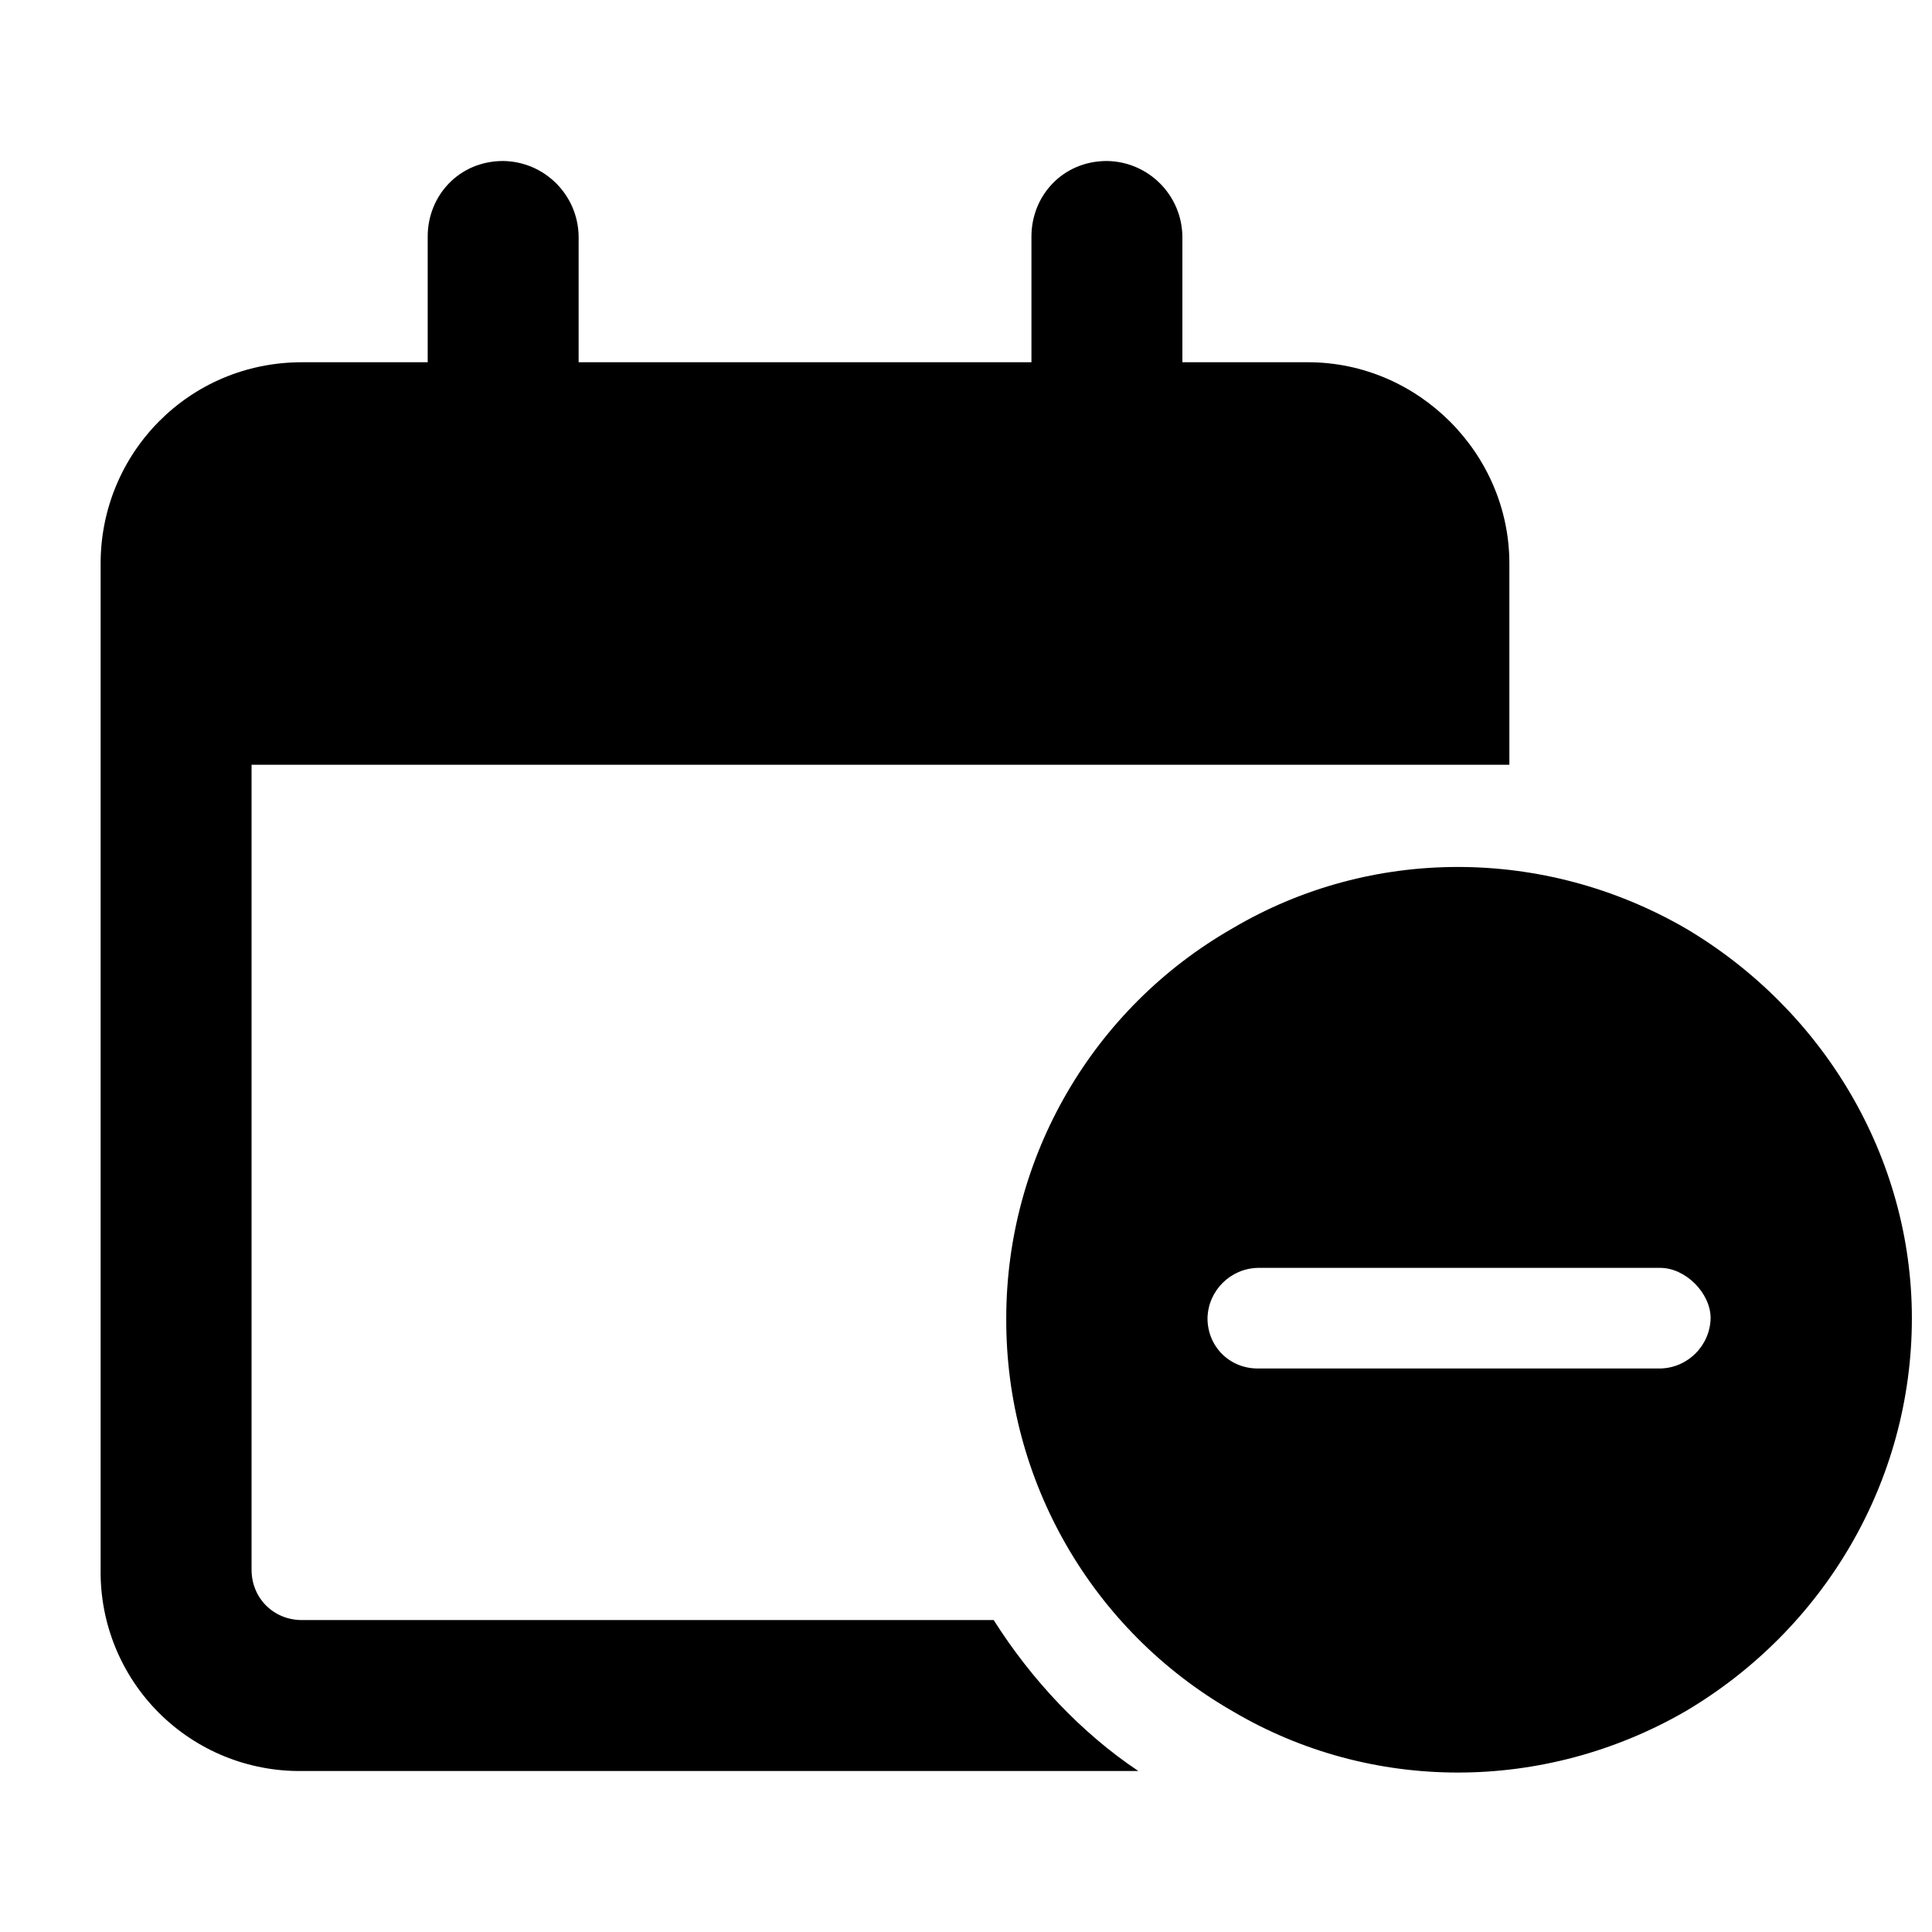
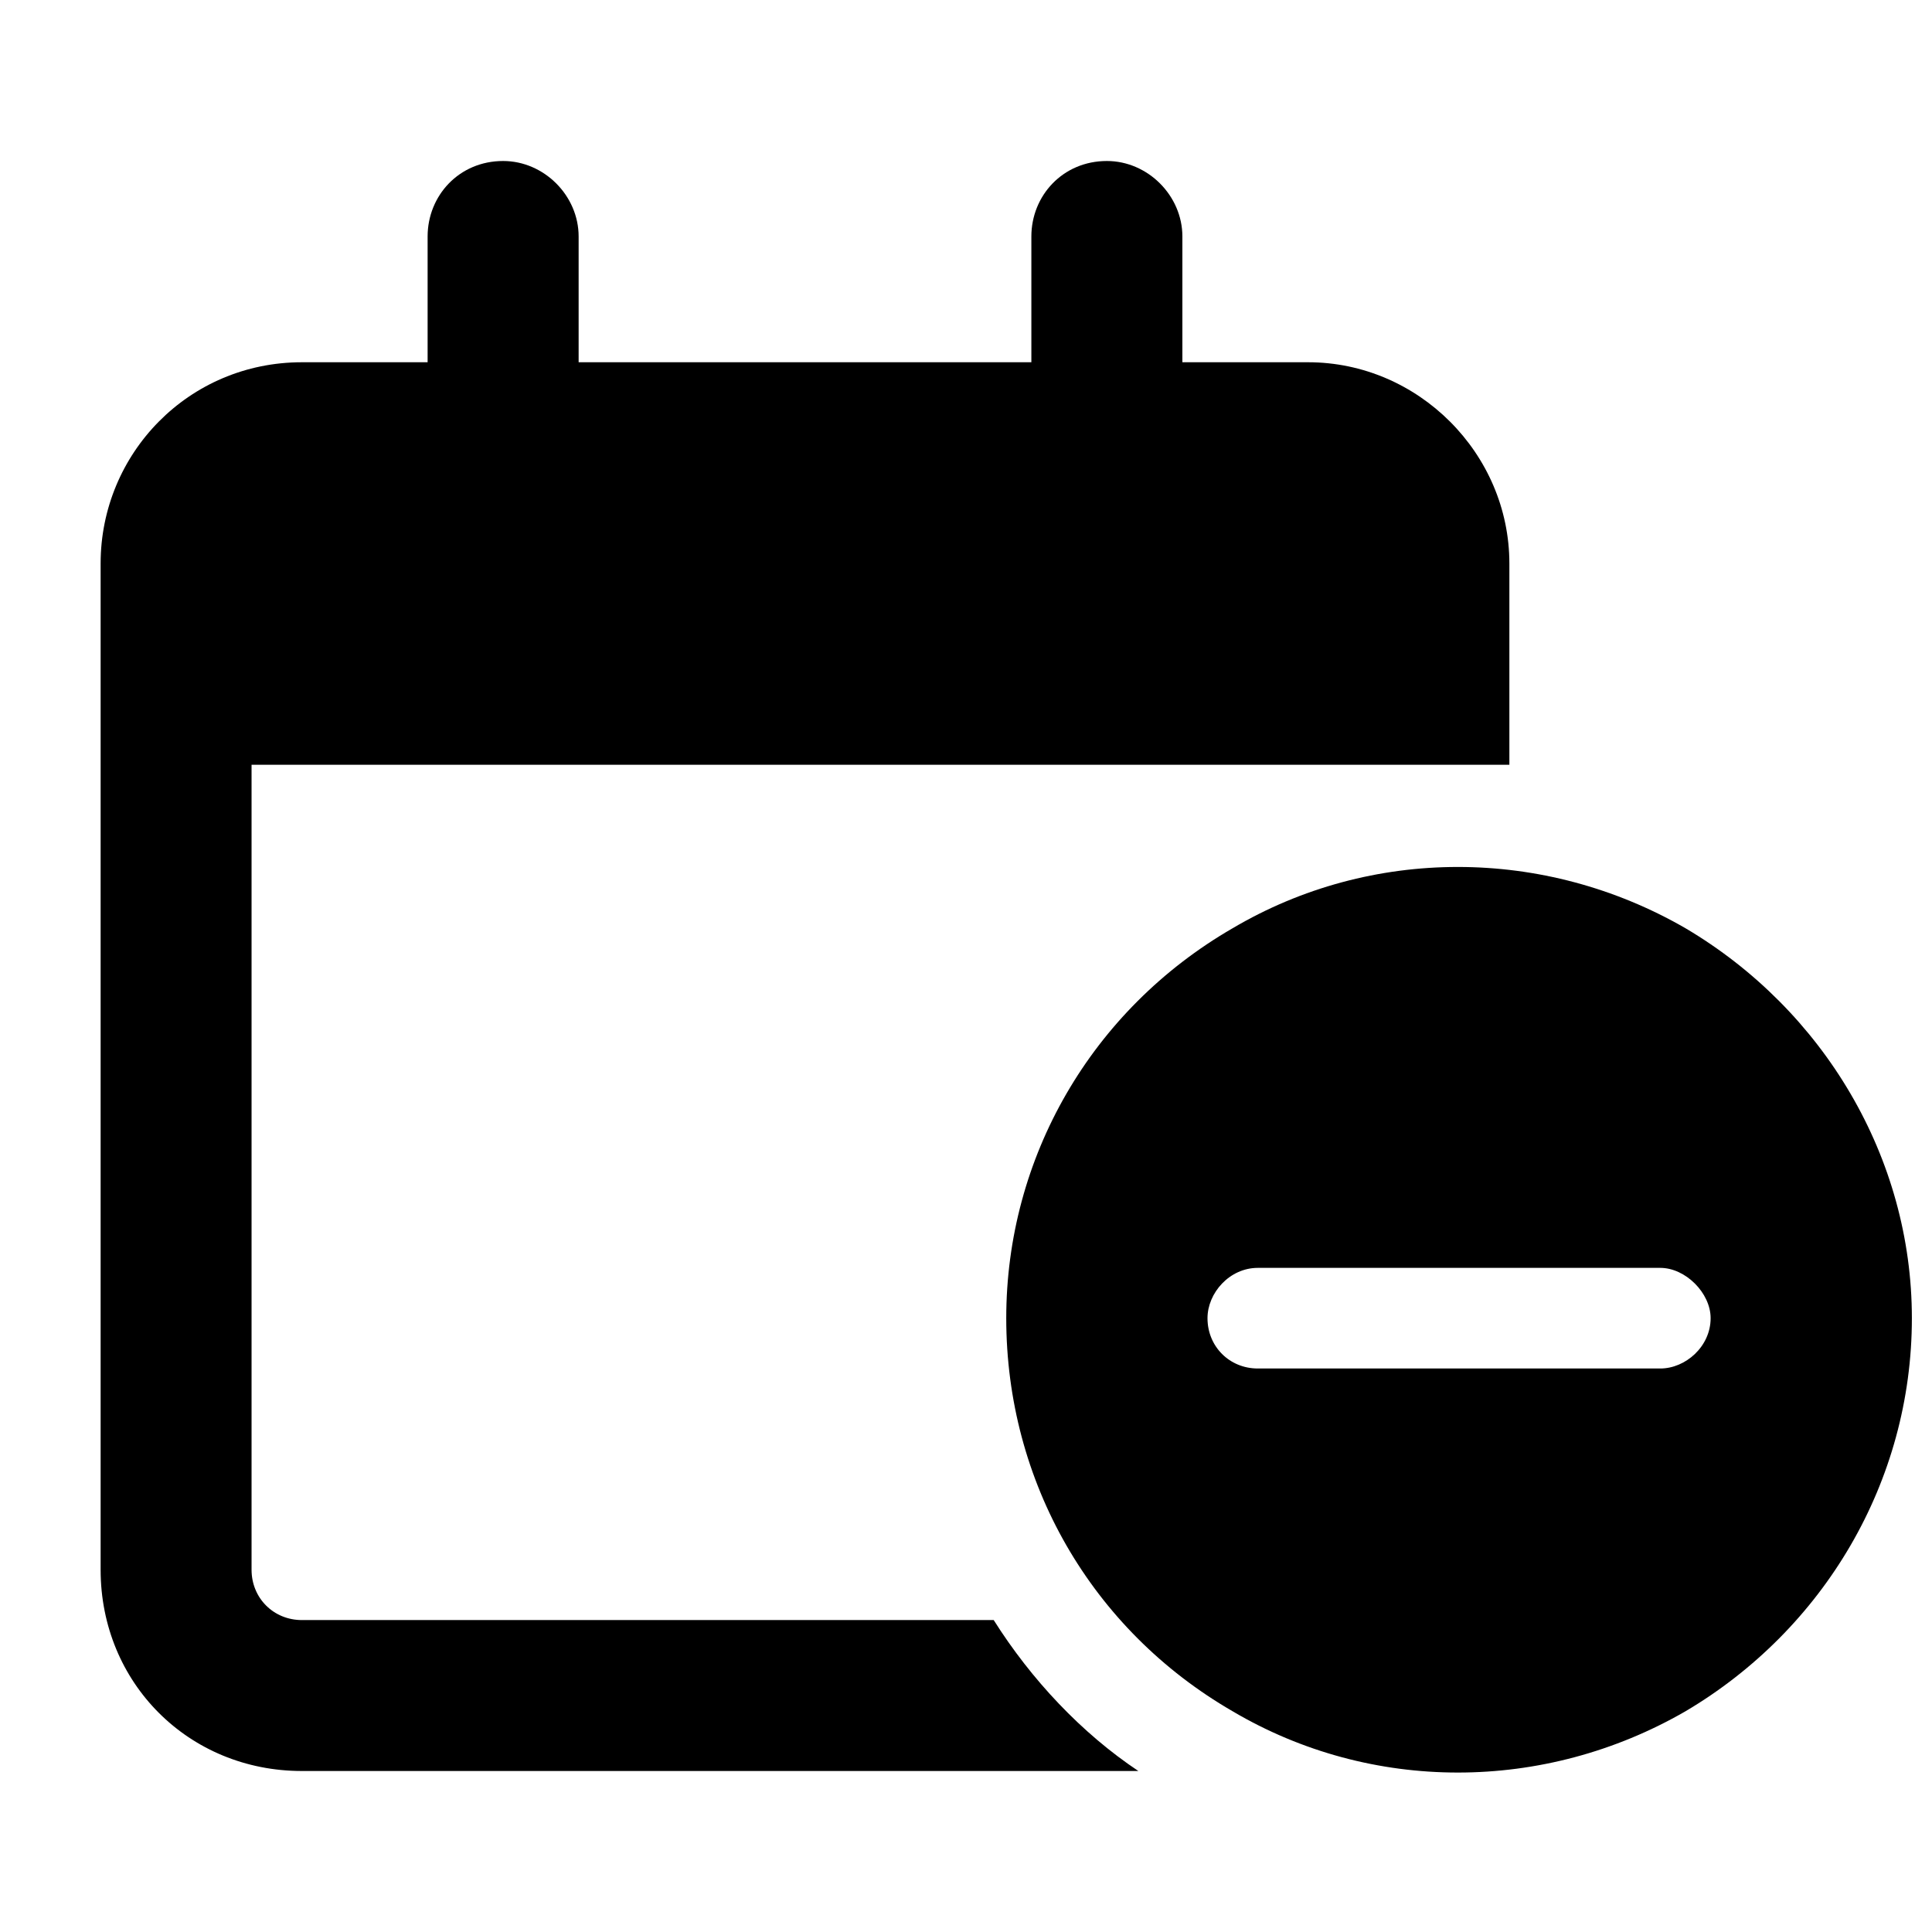
- <svg xmlns="http://www.w3.org/2000/svg" width="24" height="24" fill="currentColor" class="icon-calendar-circle-minus-outline" viewBox="0 0 24 24">
-   <path d="M6.25 2a.95.95 0 0 1 .938.938V4.5h5.625V2.938c0-.508.39-.938.937-.938a.95.95 0 0 1 .938.938V4.5h1.562c1.367 0 2.5 1.133 2.5 2.5v2.5H3.125v10c0 .352.273.625.625.625h8.594c.469.742 1.094 1.406 1.797 1.875H3.75a2.47 2.47 0 0 1-2.5-2.5V7c0-1.367 1.094-2.5 2.5-2.5h1.563V2.938c0-.508.39-.938.937-.938m6.25 14.375a5.58 5.58 0 0 1 2.813-4.844c1.718-1.015 3.867-1.015 5.624 0 1.72 1.016 2.813 2.852 2.813 4.844 0 2.031-1.094 3.867-2.812 4.883-1.758 1.015-3.907 1.015-5.625 0a5.6 5.6 0 0 1-2.813-4.883m8.75 0c0-.312-.312-.625-.625-.625h-5a.64.64 0 0 0-.625.625c0 .352.273.625.625.625h5a.64.64 0 0 0 .625-.625" />
+ <svg xmlns="http://www.w3.org/2000/svg" width="24" height="24" fill="currentcolor" class="icon-calendar-circle-minus-outline" viewBox="0 0 24 24">
+   <path d="M6.25 2C6.758 2 7.188 2.43 7.188 2.938V4.5H12.812V2.938C12.812 2.43 13.203 2 13.75 2C14.258 2 14.688 2.43 14.688 2.938V4.5H16.25C17.617 4.5 18.75 5.633 18.75 7V7.625V9.5H18.125H16.875H15H3.125V19.5C3.125 19.852 3.398 20.125 3.75 20.125H12.344C12.812 20.867 13.438 21.531 14.141 22H3.75C2.344 22 1.25 20.906 1.25 19.5V9.5V7.625V7C1.25 5.633 2.344 4.5 3.75 4.5H5.312V2.938C5.312 2.43 5.703 2 6.25 2ZM12.5 16.375C12.5 14.383 13.555 12.547 15.312 11.531C17.031 10.516 19.18 10.516 20.938 11.531C22.656 12.547 23.75 14.383 23.75 16.375C23.75 18.406 22.656 20.242 20.938 21.258C19.18 22.273 17.031 22.273 15.312 21.258C13.555 20.242 12.5 18.406 12.5 16.375ZM21.25 16.375C21.25 16.062 20.938 15.75 20.625 15.75H15.625C15.273 15.75 15 16.062 15 16.375C15 16.727 15.273 17 15.625 17H20.625C20.938 17 21.25 16.727 21.25 16.375Z" />
</svg>
